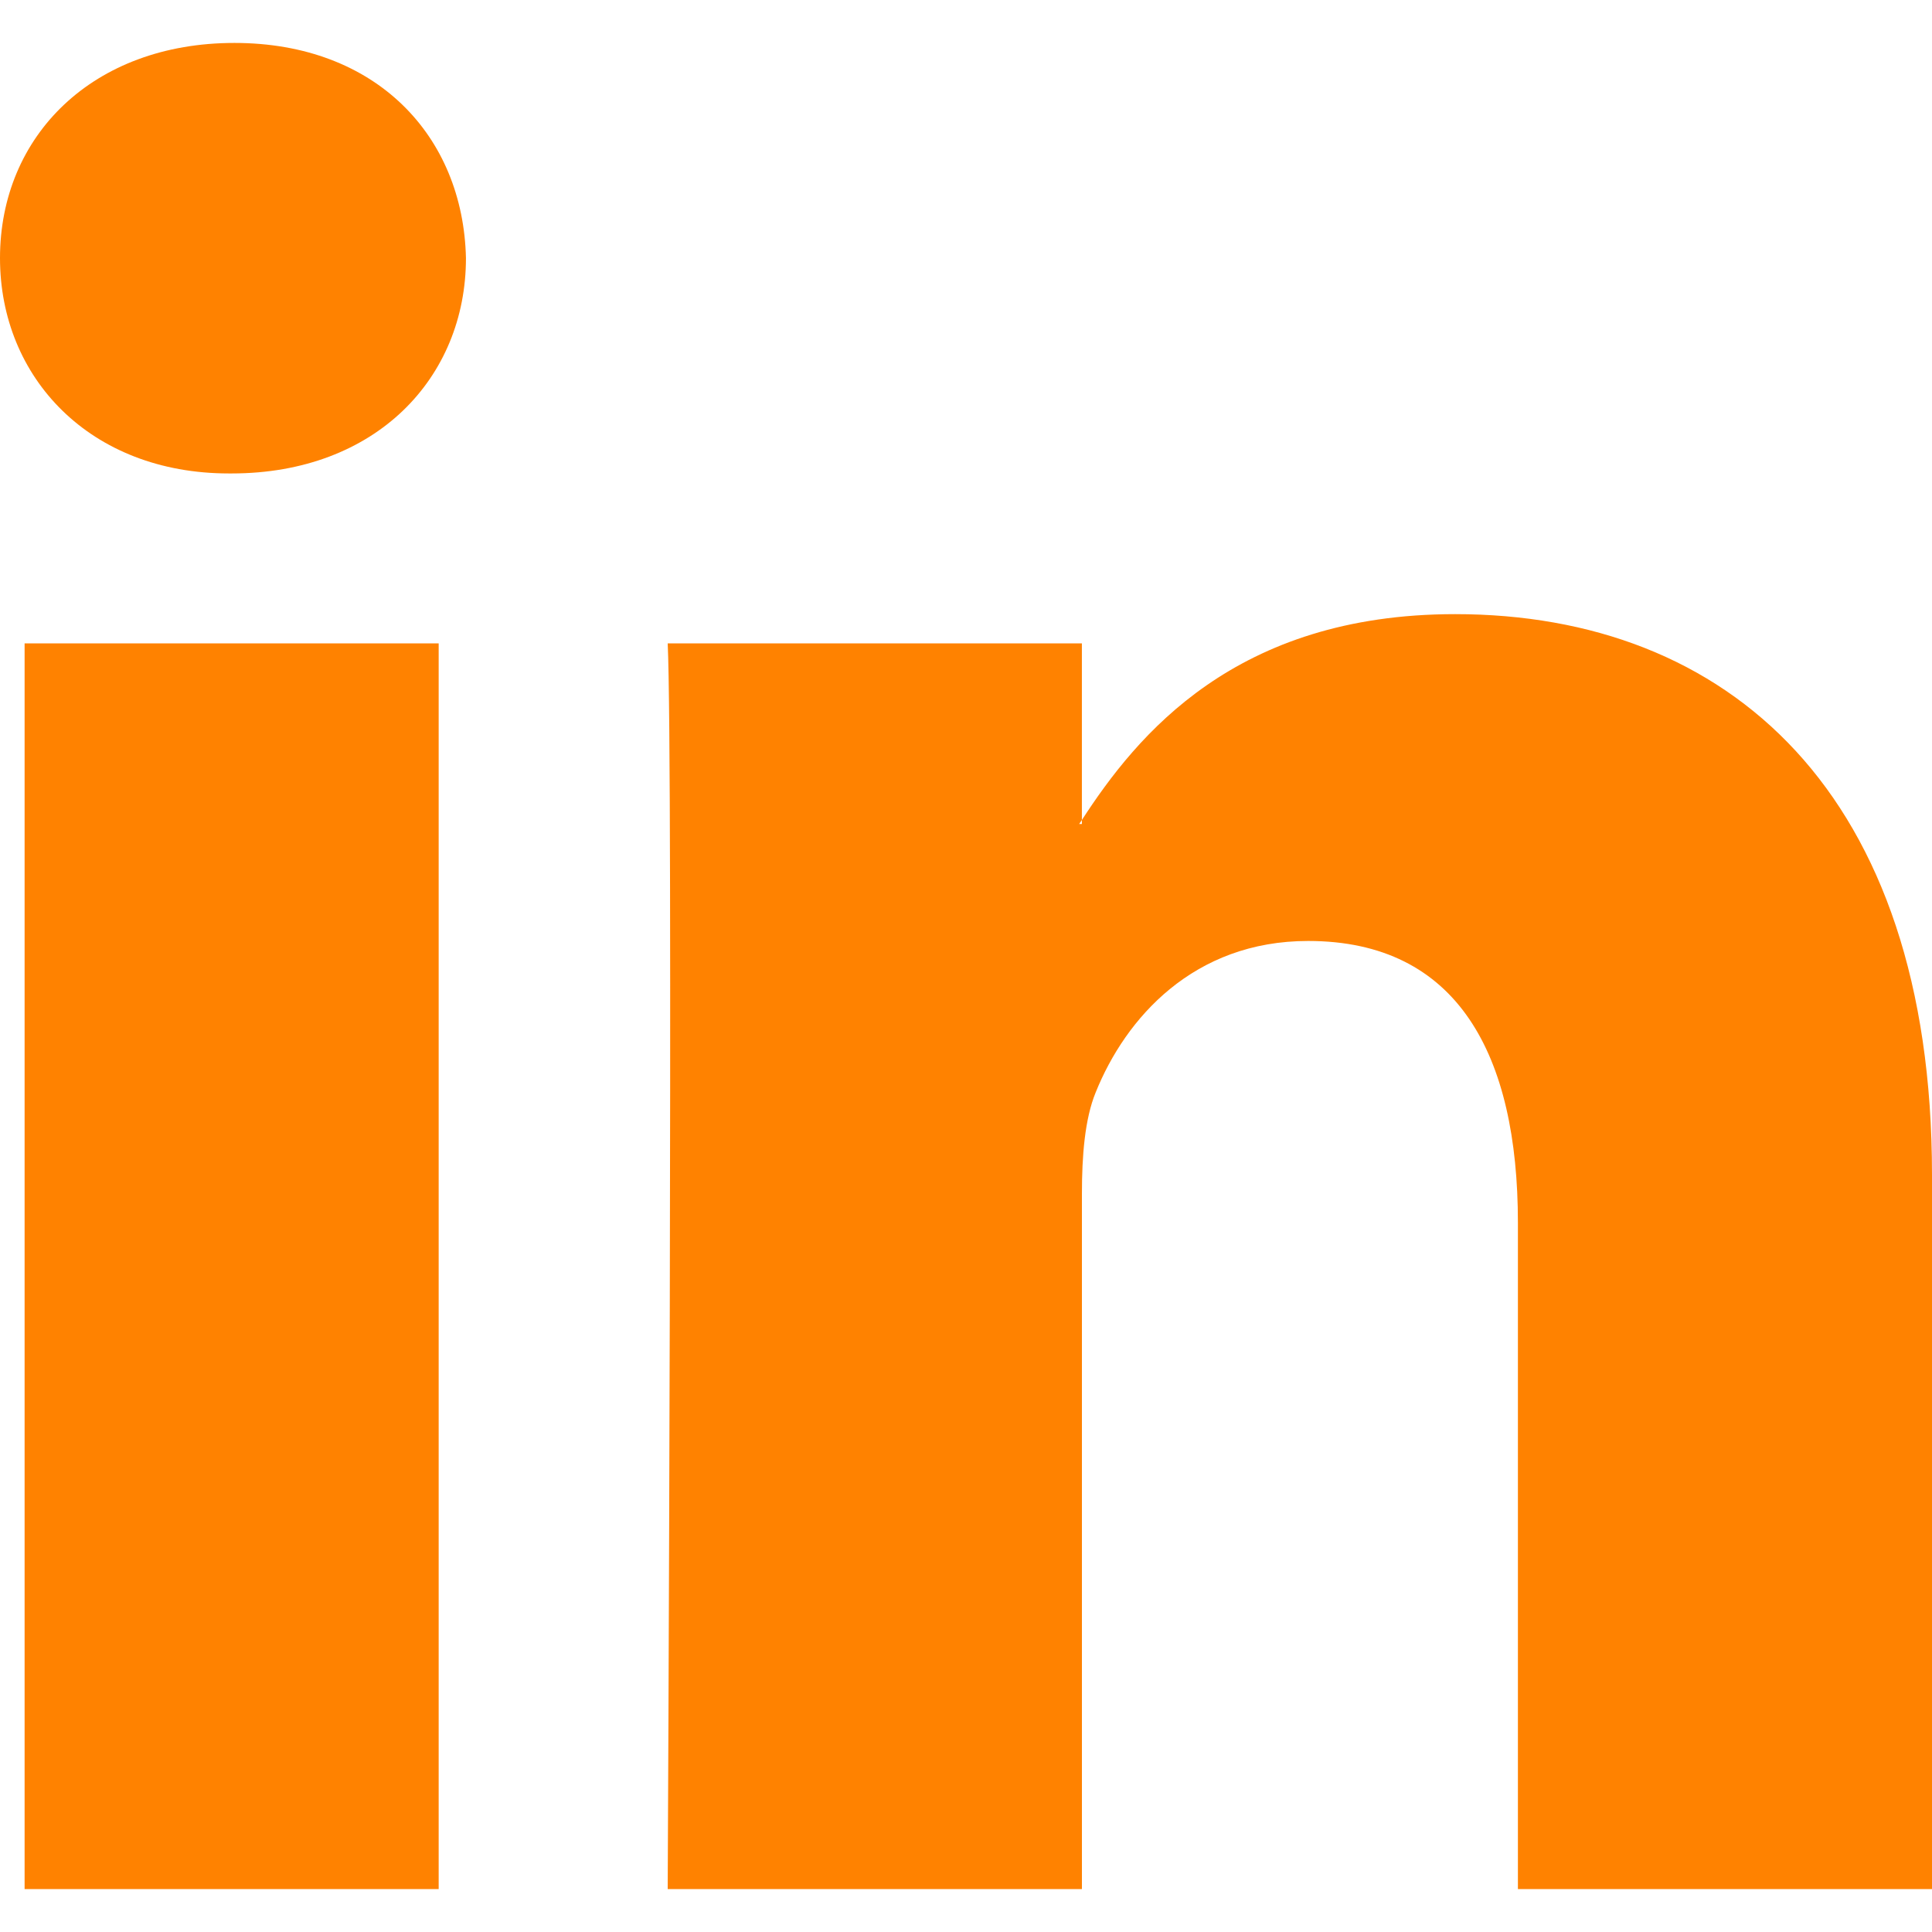
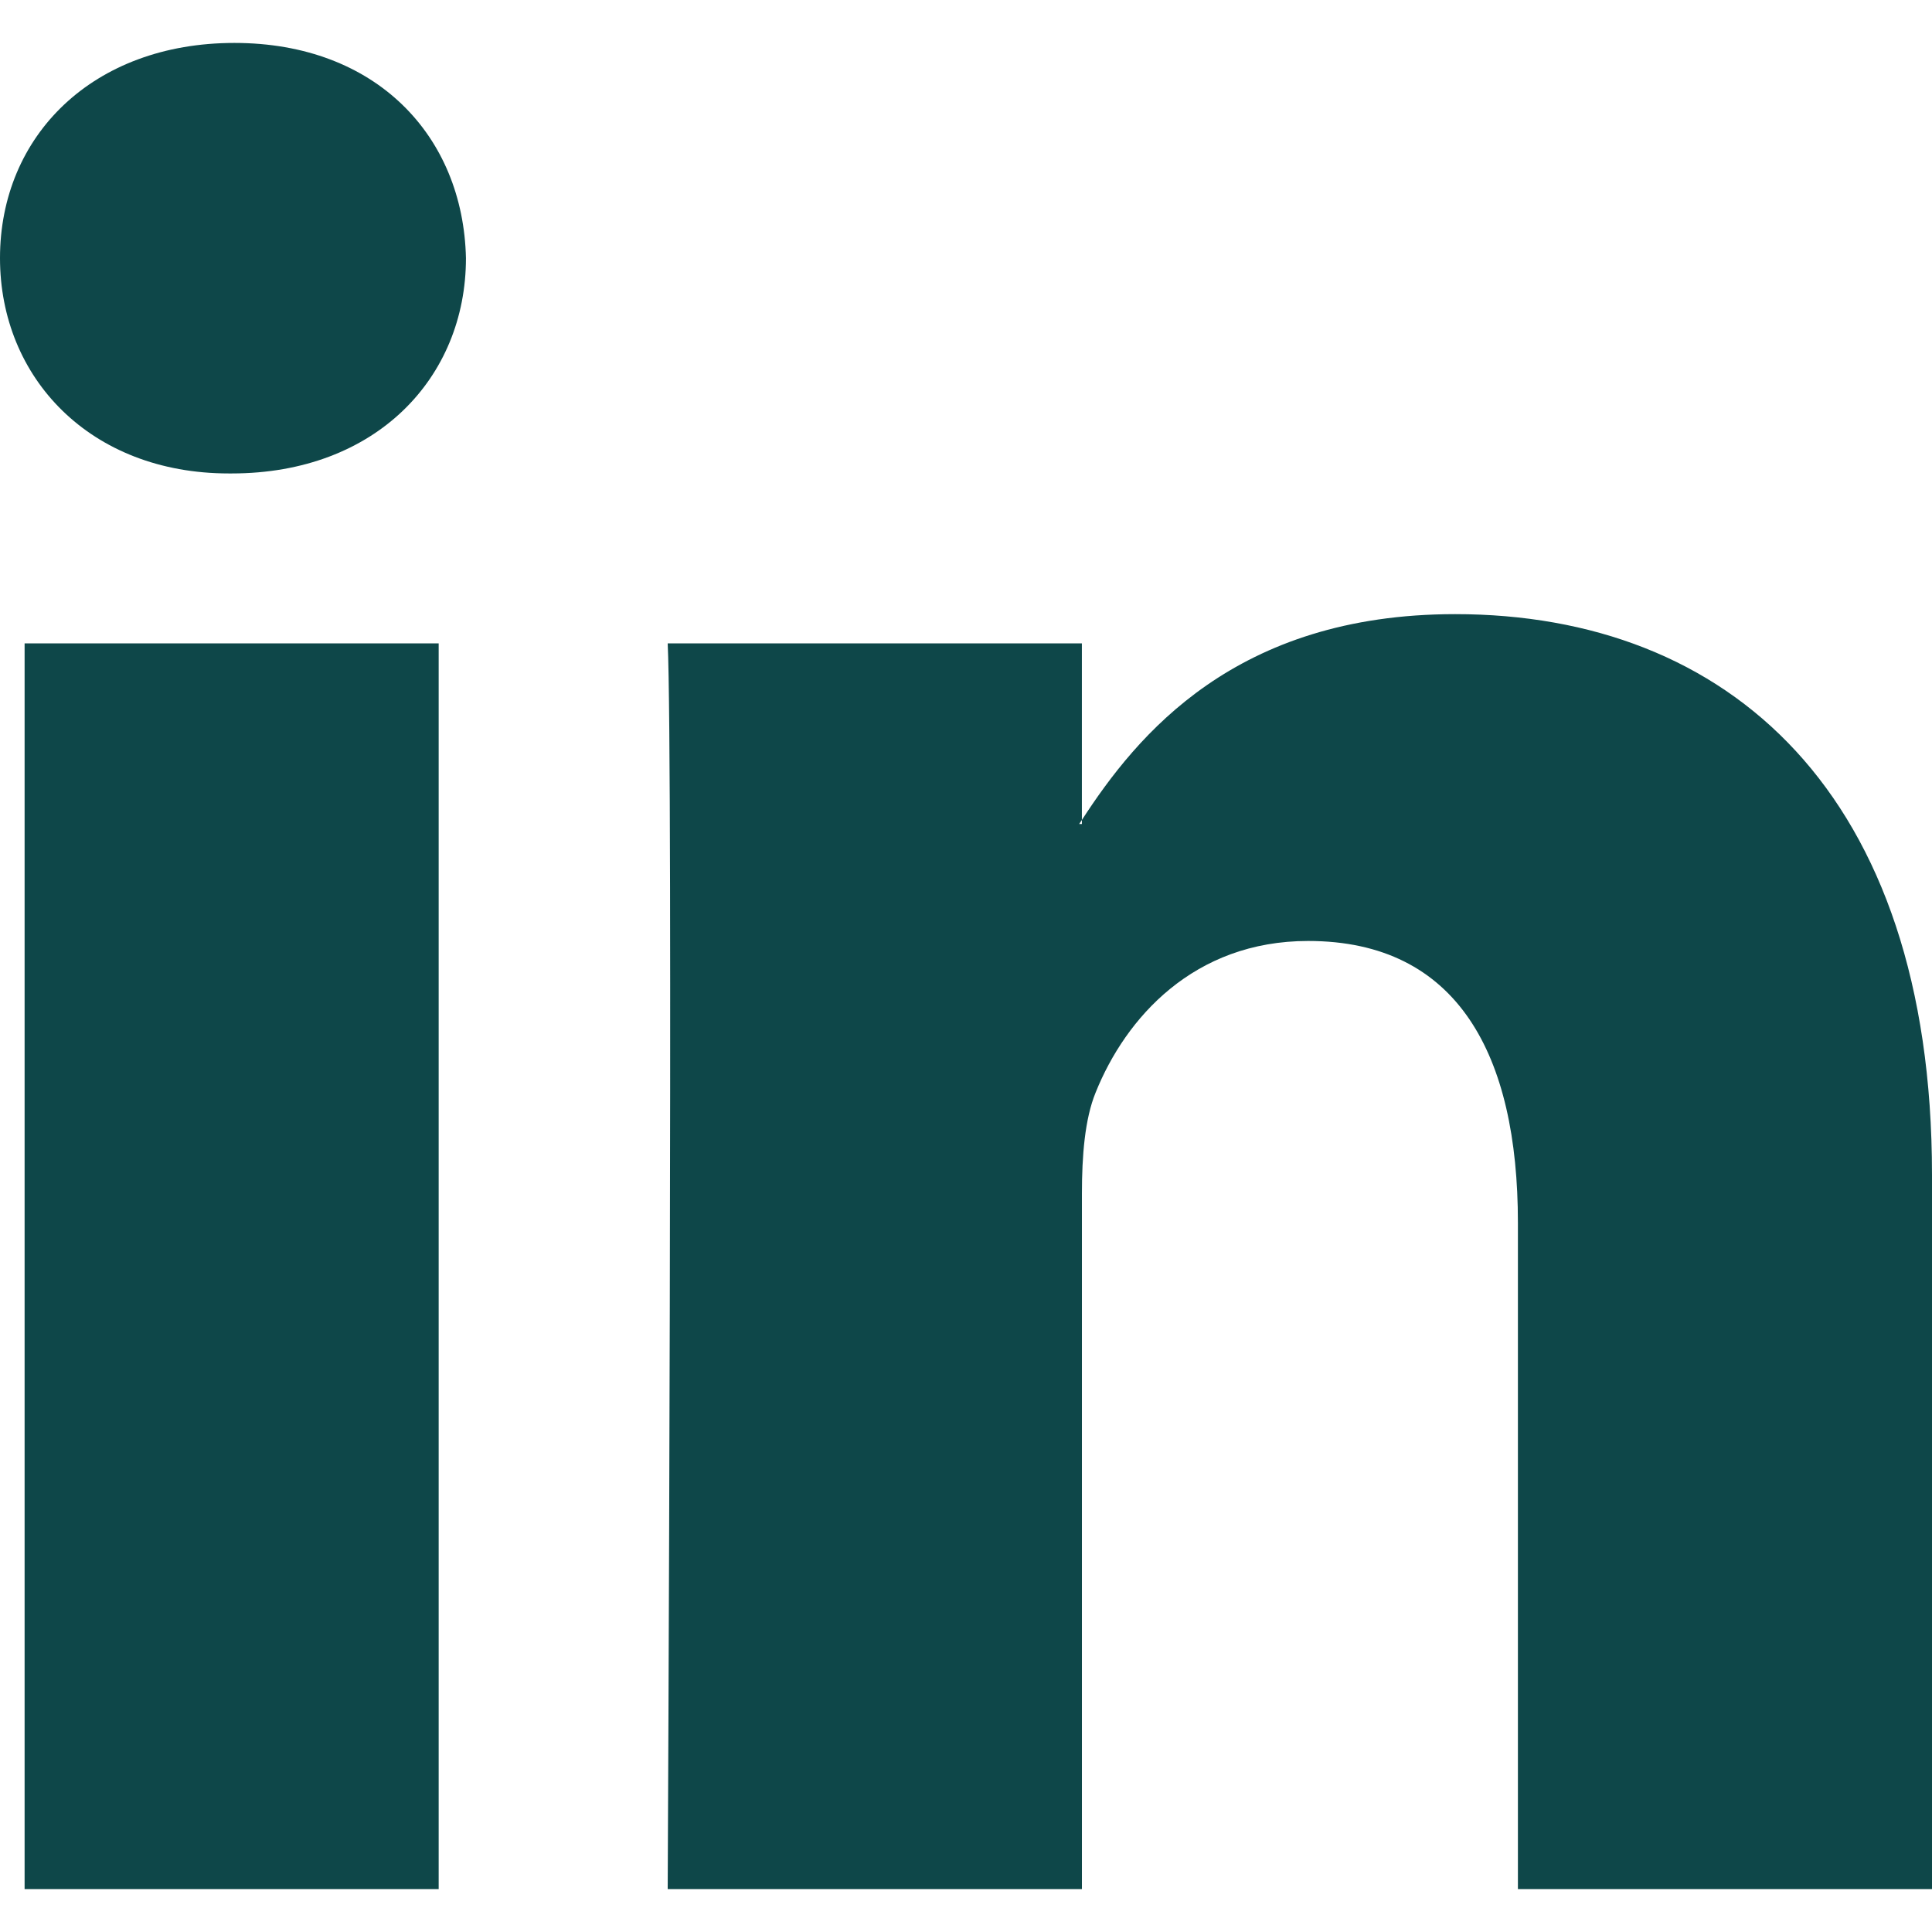
<svg xmlns="http://www.w3.org/2000/svg" version="1.1" id="Capa_1" x="0px" y="0px" width="512px" height="512px" viewBox="0 0 430.117 430.117" style="enable-background:new 0 0 430.117 430.117;" xml:space="preserve">
  <g>
-     <path id="LinkedIn" d="M430.117,261.543V420.56h-92.188V272.193c0-37.271-13.334-62.707-46.703-62.707   c-25.473,0-40.632,17.142-47.301,33.724c-2.432,5.928-3.058,14.179-3.058,22.477V420.56h-92.219c0,0,1.242-251.285,0-277.32h92.21   v39.309c-0.187,0.294-0.43,0.611-0.606,0.896h0.606v-0.896c12.251-18.869,34.13-45.824,83.102-45.824   C384.633,136.724,430.117,176.361,430.117,261.543z M52.183,9.558C20.635,9.558,0,30.251,0,57.463   c0,26.619,20.038,47.94,50.959,47.94h0.616c32.159,0,52.159-21.317,52.159-47.94C103.128,30.251,83.734,9.558,52.183,9.558z    M5.477,420.56h92.184v-277.32H5.477V420.56z" fill="#ff8200" />
+     <path id="LinkedIn" d="M430.117,261.543V420.56h-92.188V272.193c0-37.271-13.334-62.707-46.703-62.707   c-25.473,0-40.632,17.142-47.301,33.724c-2.432,5.928-3.058,14.179-3.058,22.477V420.56h-92.219c0,0,1.242-251.285,0-277.32h92.21   v39.309c-0.187,0.294-0.43,0.611-0.606,0.896h0.606v-0.896c12.251-18.869,34.13-45.824,83.102-45.824   C384.633,136.724,430.117,176.361,430.117,261.543z M52.183,9.558C20.635,9.558,0,30.251,0,57.463   c0,26.619,20.038,47.94,50.959,47.94h0.616c32.159,0,52.159-21.317,52.159-47.94C103.128,30.251,83.734,9.558,52.183,9.558z    M5.477,420.56h92.184v-277.32H5.477V420.56z" fill="#0e4749" />
  </g>
  <g>
</g>
  <g>
</g>
  <g>
</g>
  <g>
</g>
  <g>
</g>
  <g>
</g>
  <g>
</g>
  <g>
</g>
  <g>
</g>
  <g>
</g>
  <g>
</g>
  <g>
</g>
  <g>
</g>
  <g>
</g>
  <g>
</g>
</svg>
